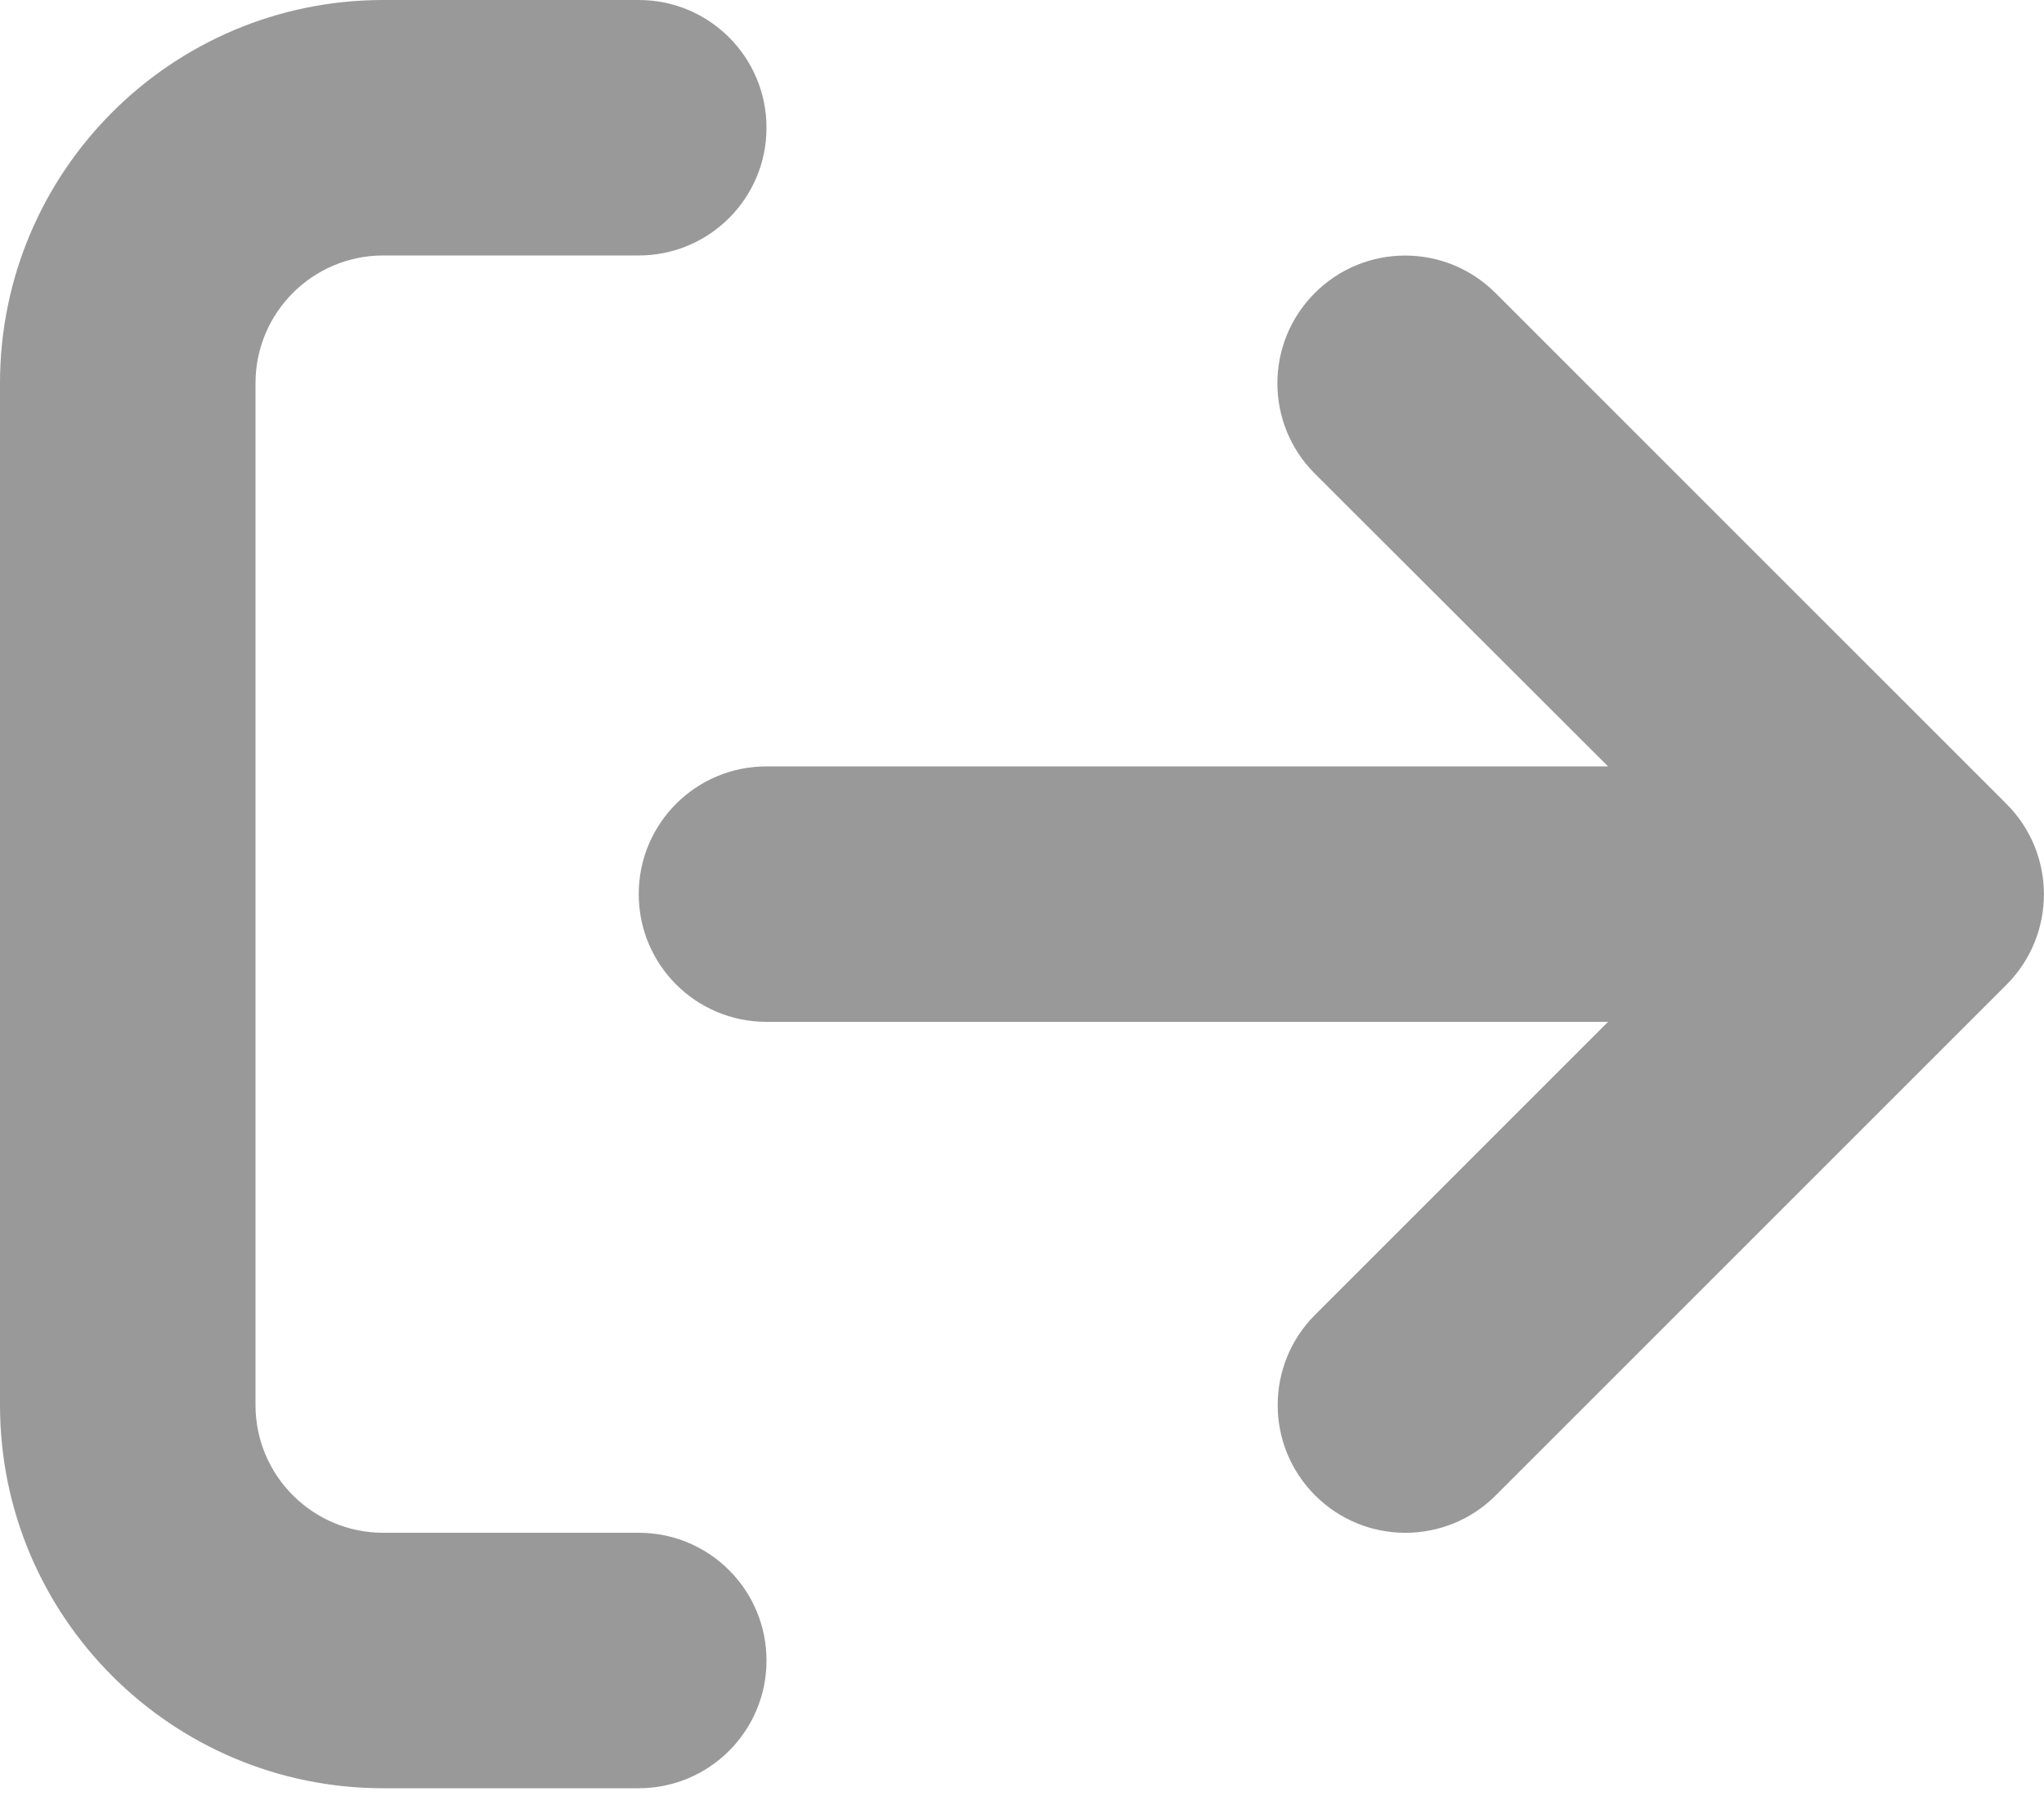
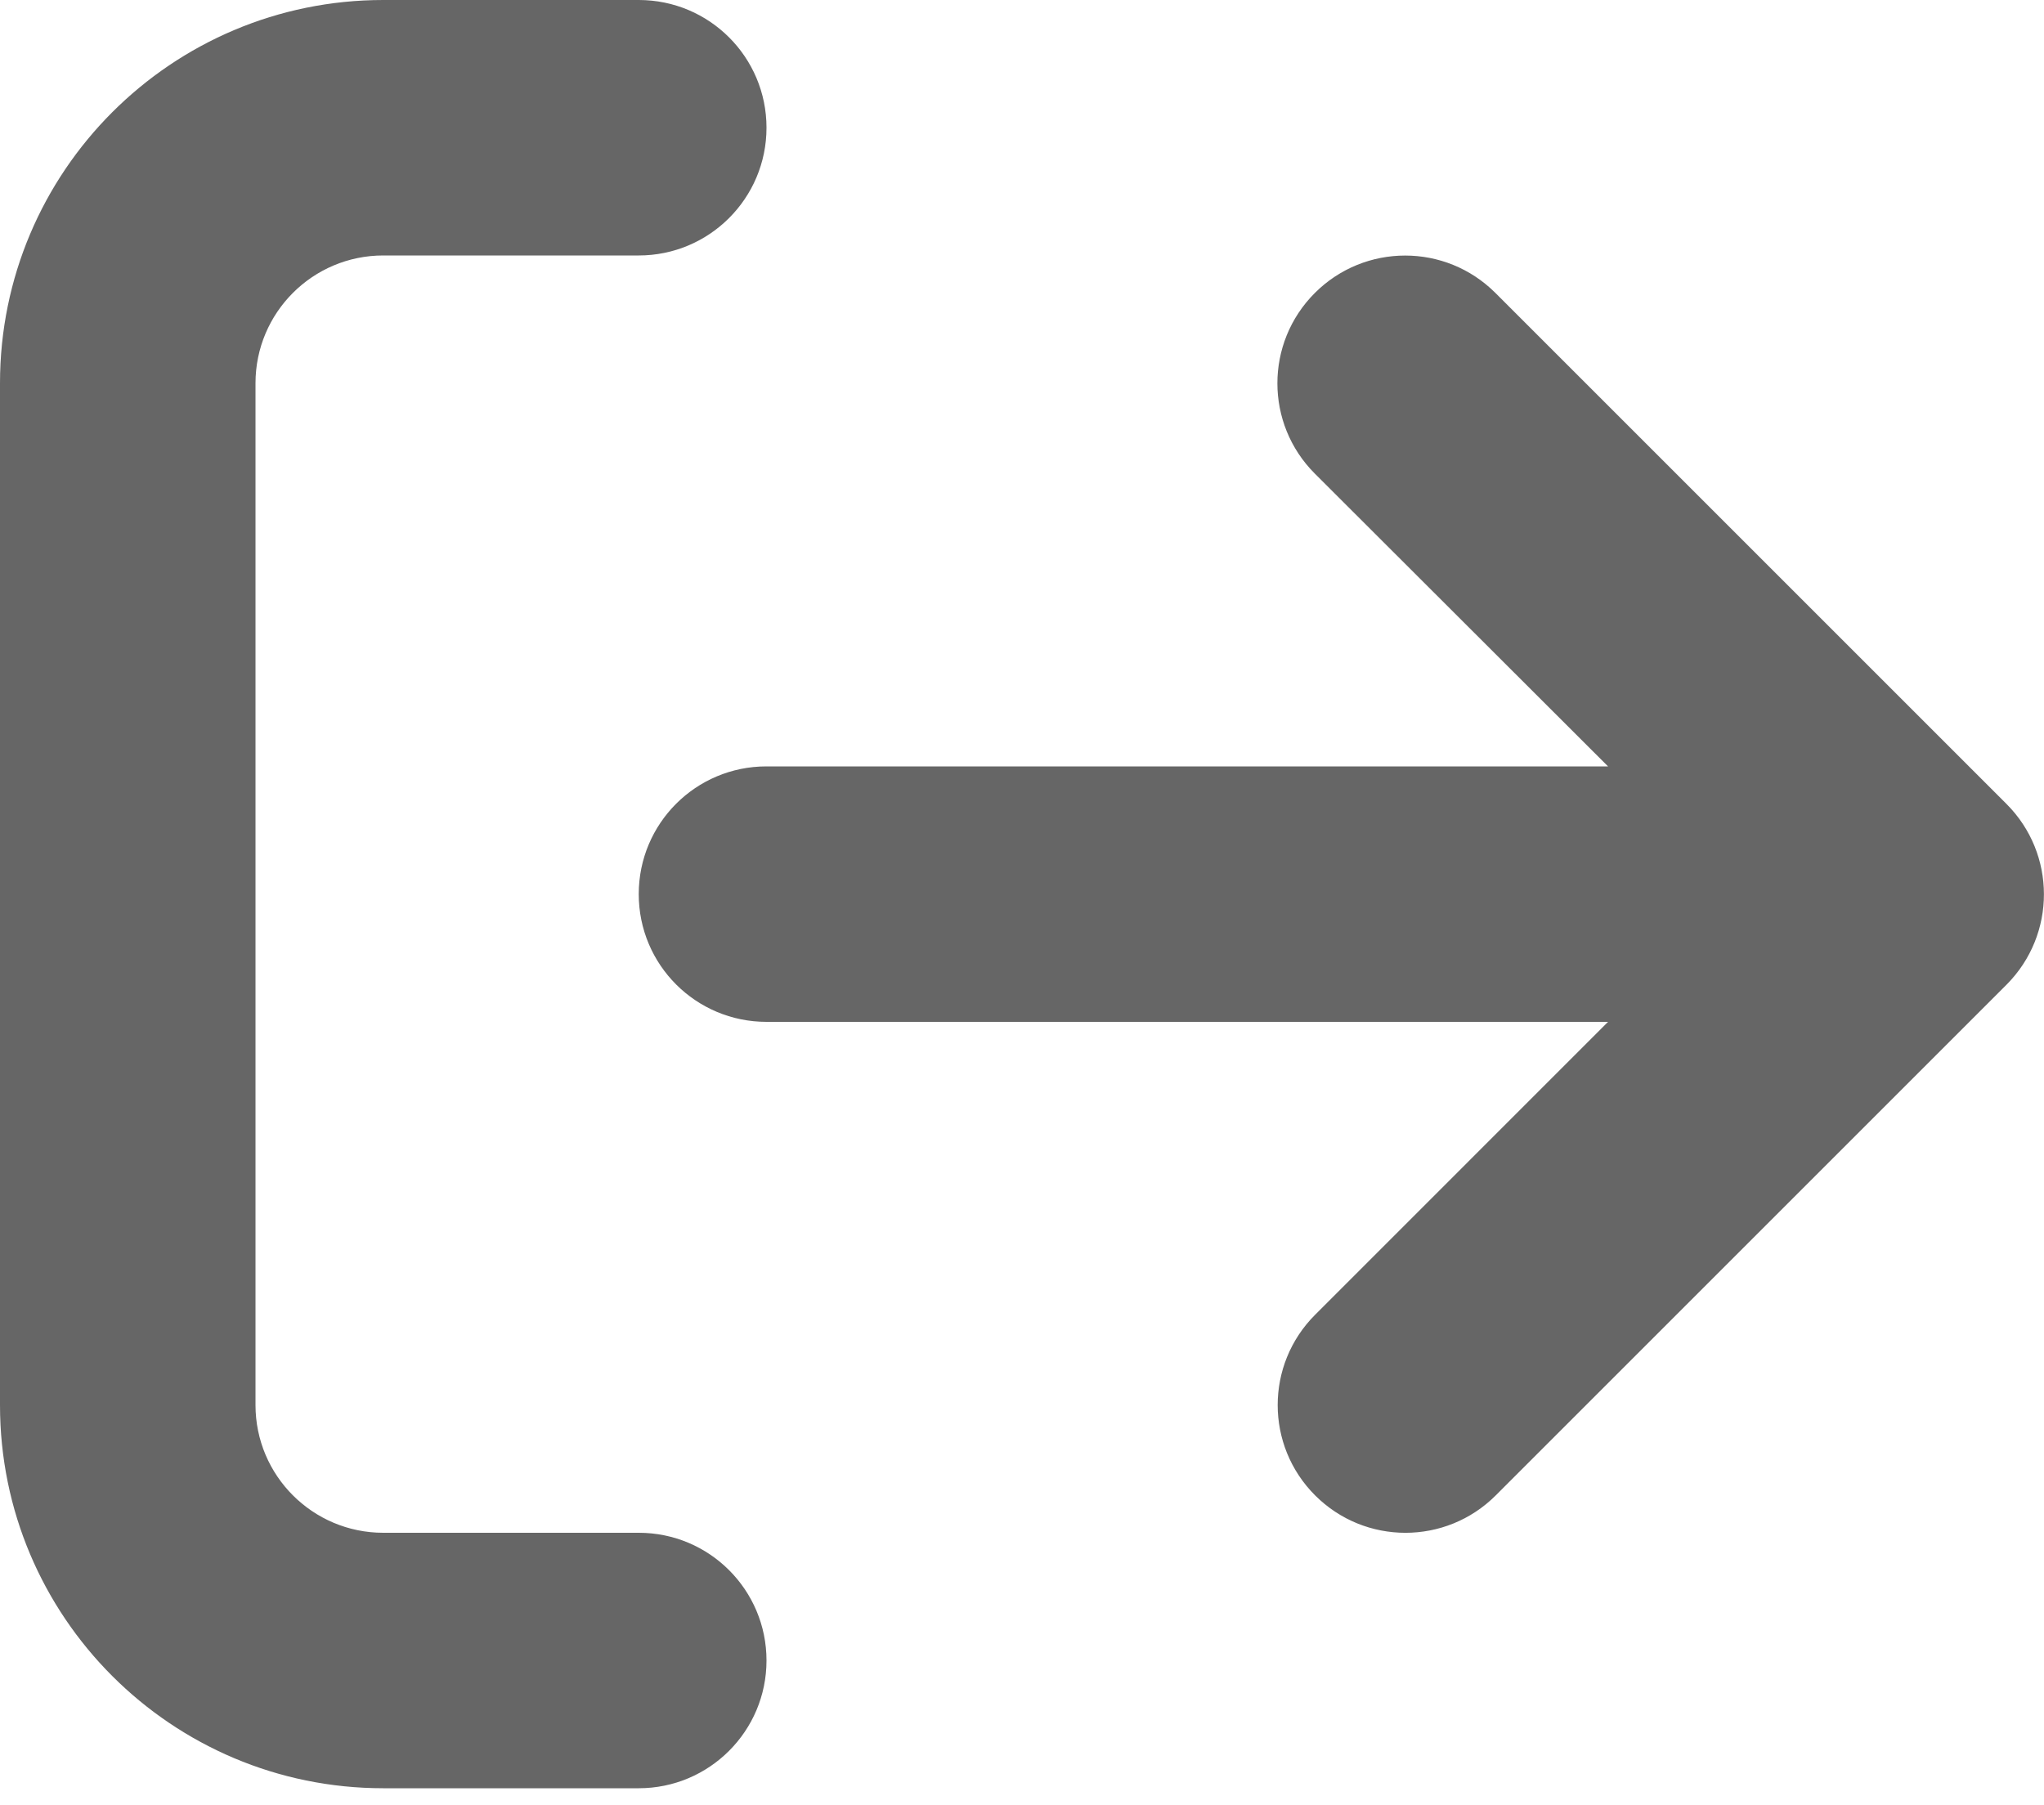
<svg xmlns="http://www.w3.org/2000/svg" width="77" height="68" viewBox="0 0 77 68" fill="current">
-   <path d="M24.062 57.75H14.438C11.78 57.75 9.625 55.595 9.625 52.938V14.438C9.625 11.78 11.78 9.625 14.438 9.625H24.062C26.72 9.625 28.875 7.47 28.875 4.812C28.875 2.155 26.724 0 24.062 0H14.438C6.464 0 0 6.464 0 14.438V52.938C0 60.911 6.464 67.375 14.438 67.375H24.062C26.72 67.375 28.875 65.22 28.875 62.562C28.875 59.905 26.724 57.75 24.062 57.75ZM75.586 30.289L56.336 11.039C54.455 9.157 51.41 9.16 49.531 11.039C47.651 12.919 47.651 15.964 49.531 17.844L60.577 28.875H28.875C26.213 28.875 24.062 31.026 24.062 33.688C24.062 36.349 26.215 38.5 28.875 38.5H60.577L49.542 49.536C47.662 51.416 47.662 54.461 49.542 56.341C51.422 58.221 54.467 58.221 56.347 56.341L75.597 37.091C77.466 35.206 77.466 32.169 75.586 30.289Z" fill="current" fill-opacity="0.4" />
+   <path d="M24.062 57.75H14.438C11.78 57.75 9.625 55.595 9.625 52.938V14.438C9.625 11.78 11.78 9.625 14.438 9.625H24.062C26.72 9.625 28.875 7.47 28.875 4.812C28.875 2.155 26.724 0 24.062 0H14.438C6.464 0 0 6.464 0 14.438V52.938C0 60.911 6.464 67.375 14.438 67.375H24.062C26.72 67.375 28.875 65.22 28.875 62.562C28.875 59.905 26.724 57.75 24.062 57.75ZM75.586 30.289L56.336 11.039C54.455 9.157 51.41 9.16 49.531 11.039C47.651 12.919 47.651 15.964 49.531 17.844L60.577 28.875H28.875C26.213 28.875 24.062 31.026 24.062 33.688C24.062 36.349 26.215 38.5 28.875 38.5H60.577L49.542 49.536C47.662 51.416 47.662 54.461 49.542 56.341C51.422 58.221 54.467 58.221 56.347 56.341L75.597 37.091C77.466 35.206 77.466 32.169 75.586 30.289Z" fill="current" fill-opacity="0.6" />
</svg>
